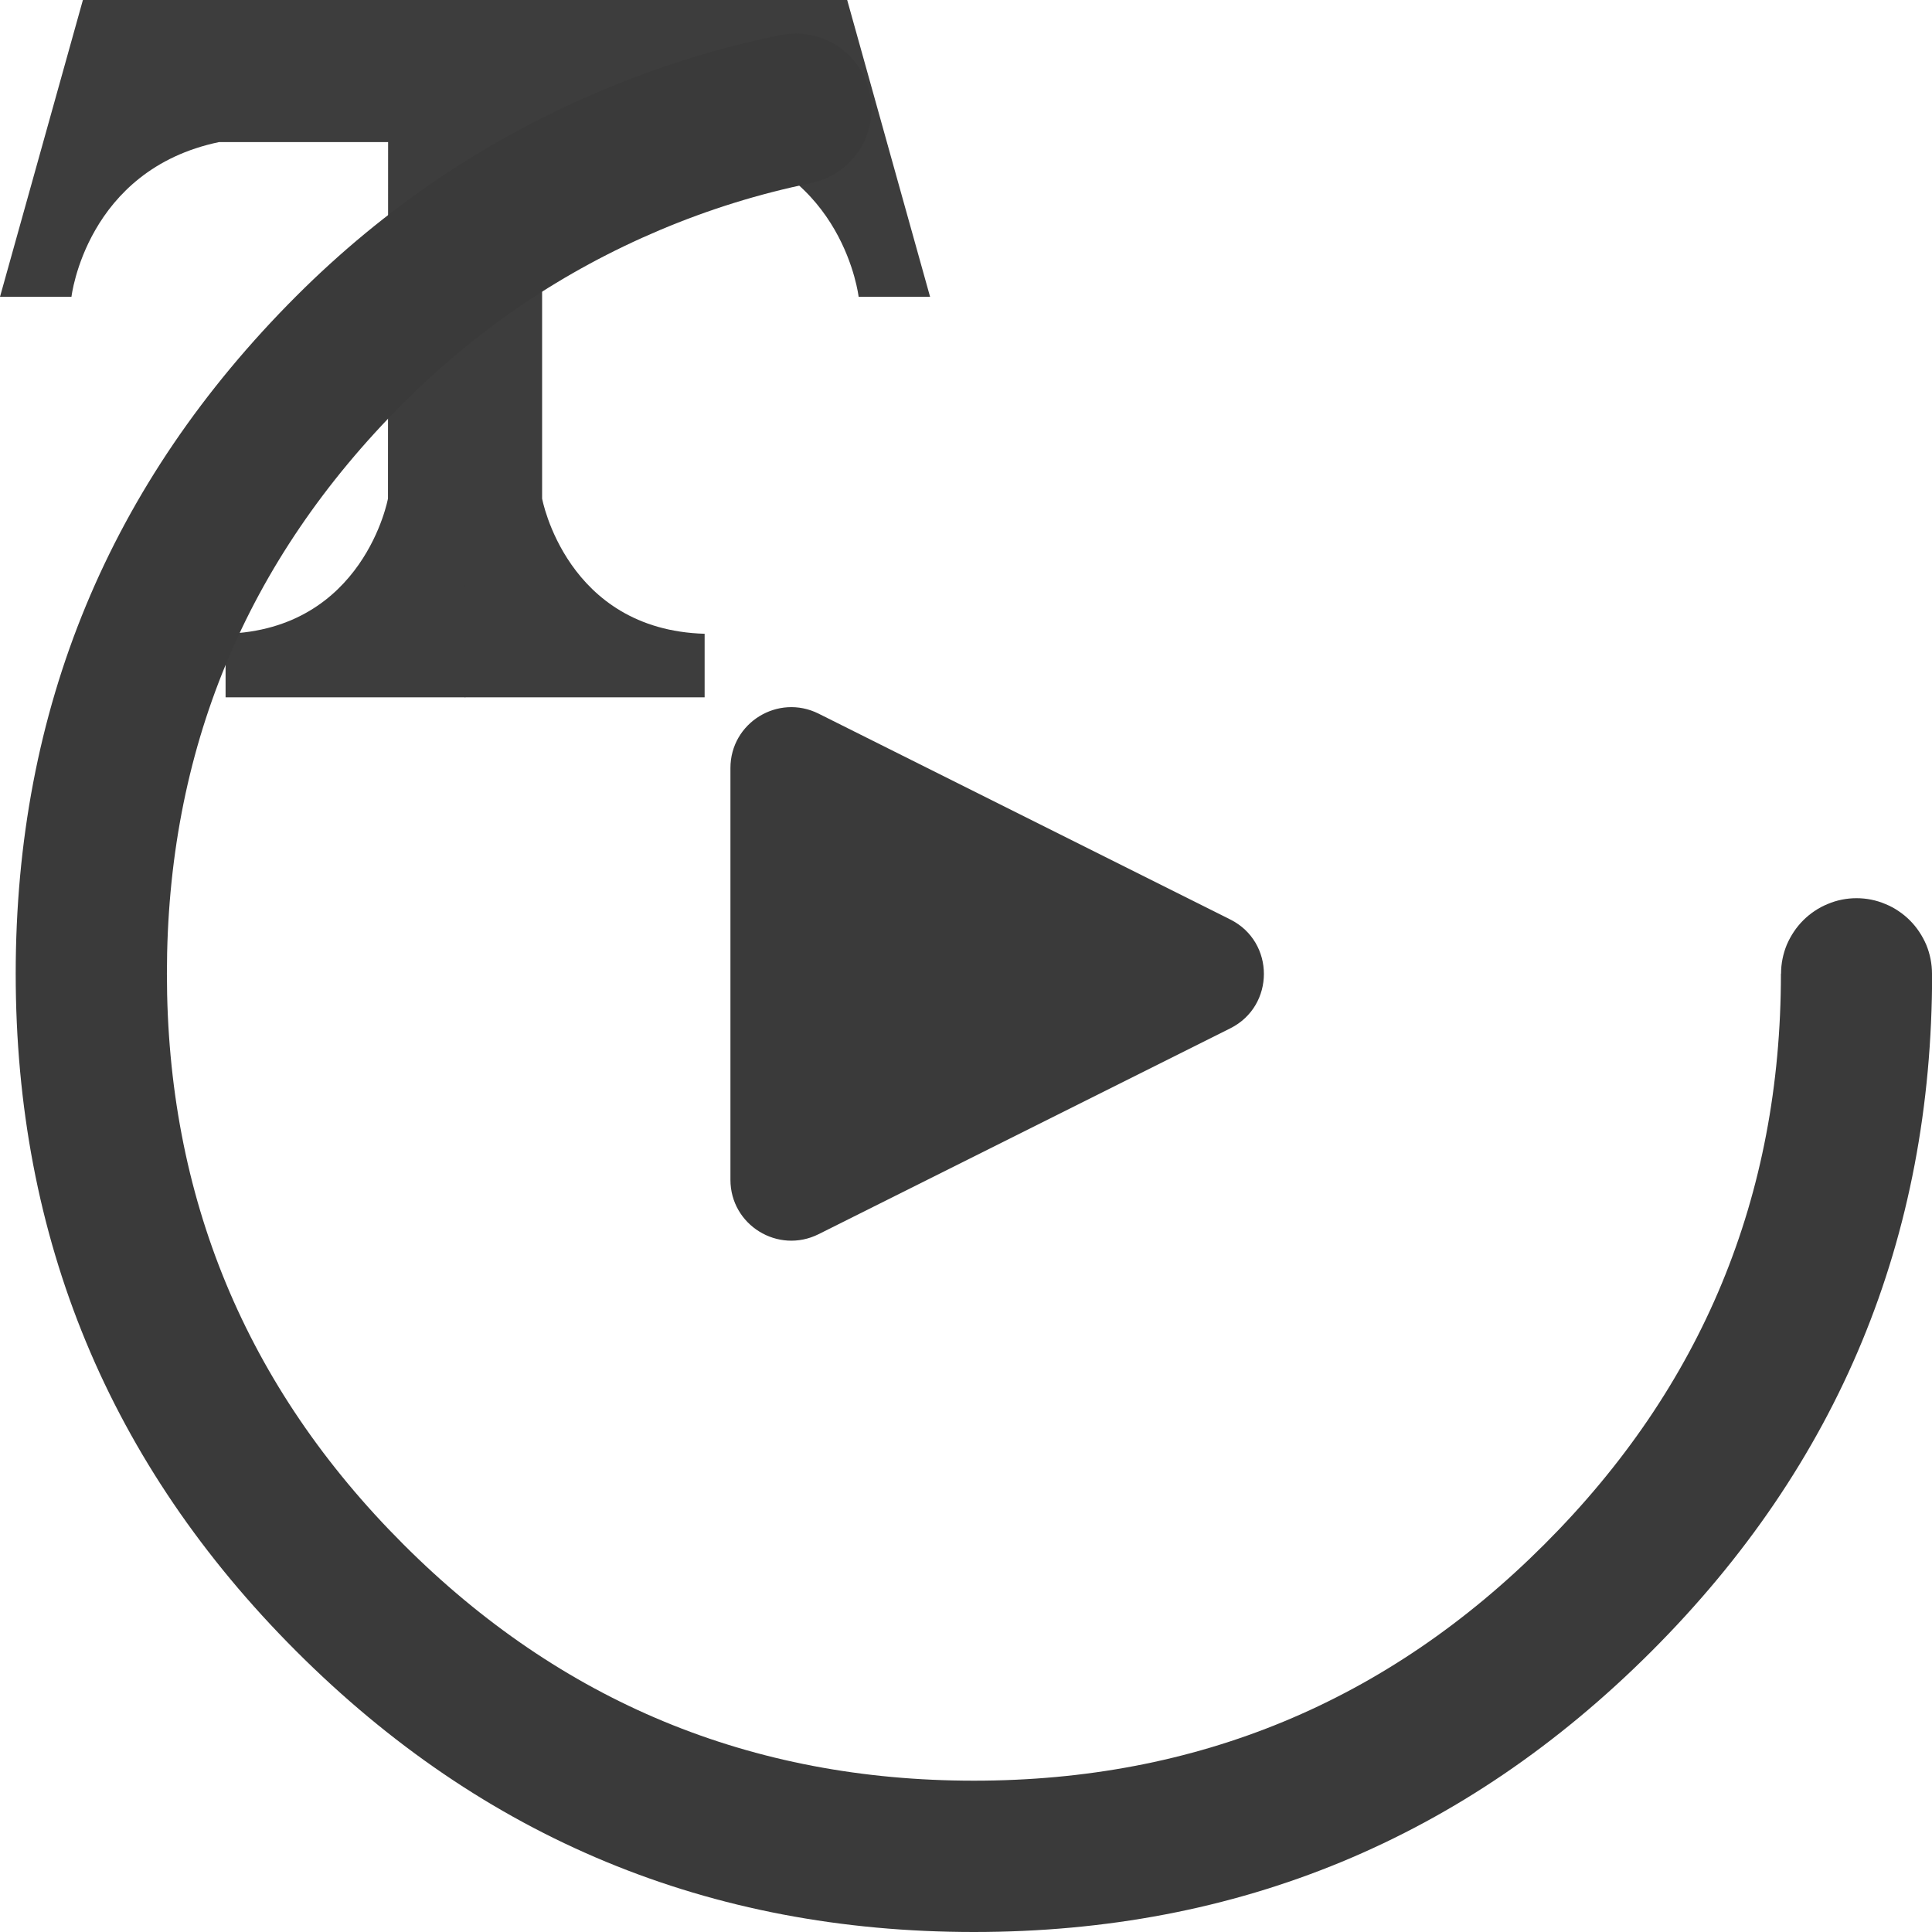
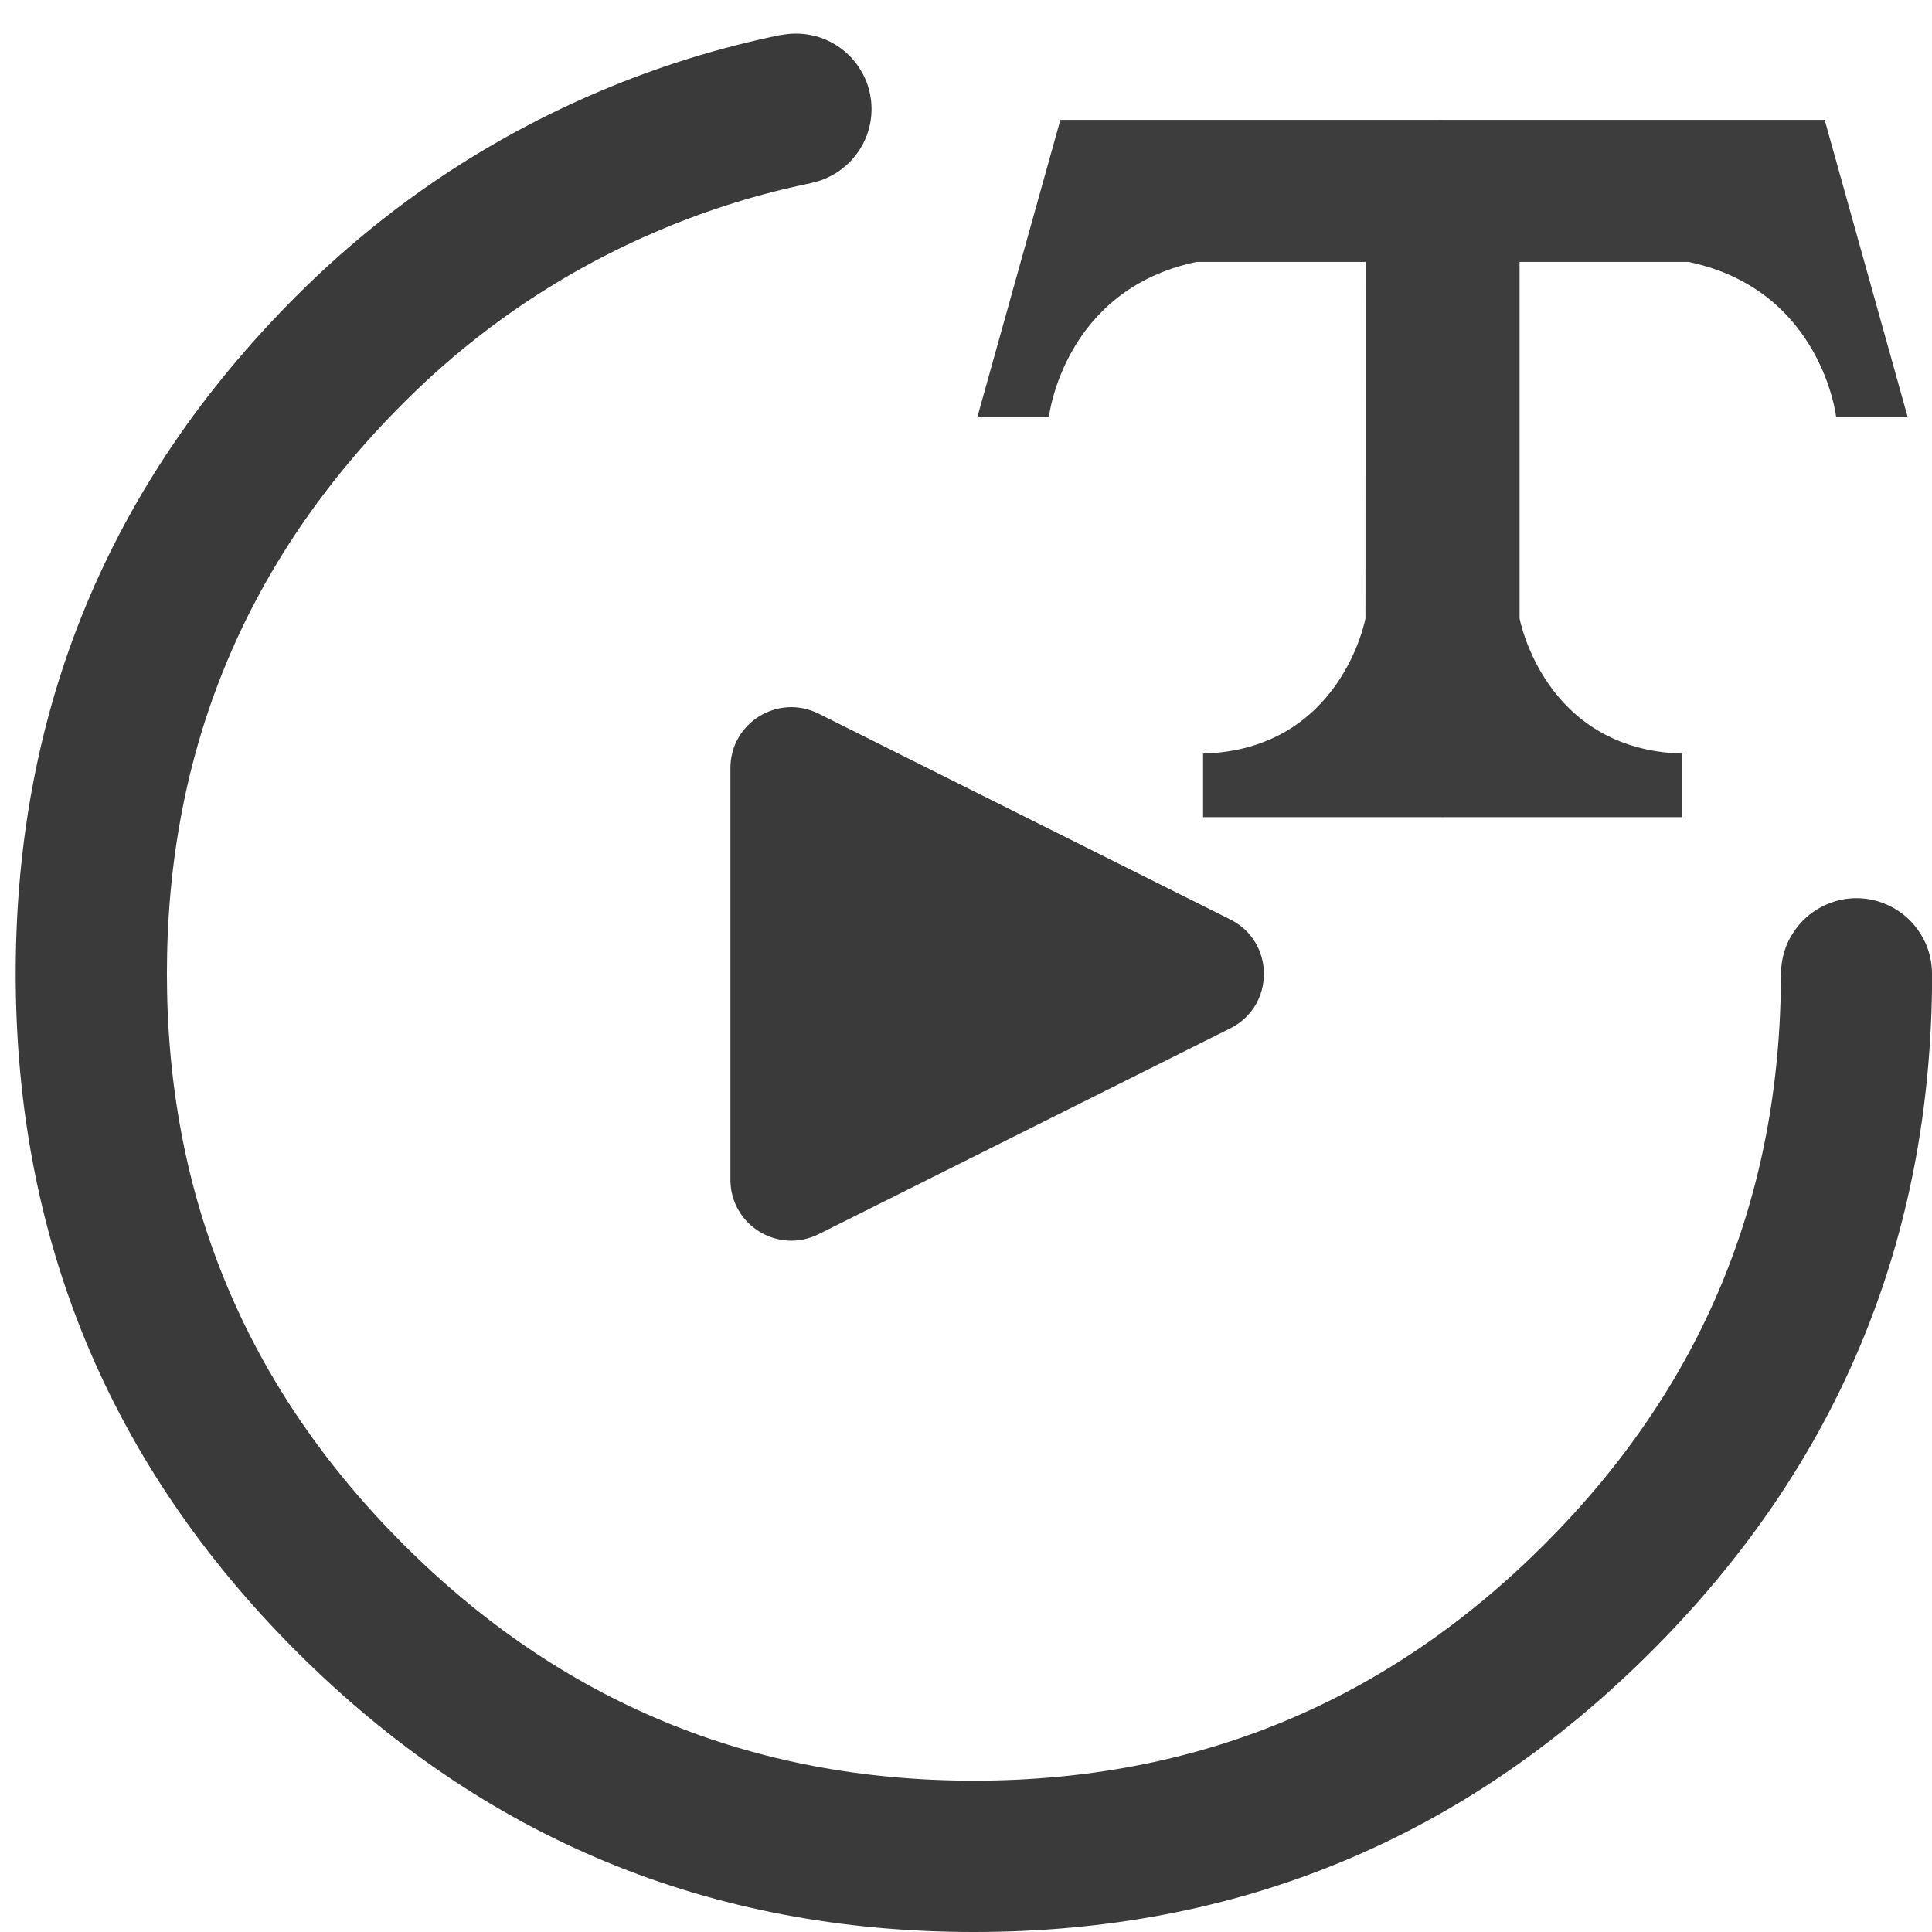
<svg xmlns="http://www.w3.org/2000/svg" fill-rule="evenodd" clip-rule="evenodd" viewBox="0 0 15.87 15.87" width="16" height="16">
-   <path d="M6.959,0L7.64,2.438L7.053,2.438C7.053,2.438,6.933,1.395,5.84,1.167L4.453,1.167L4.453,4.095C4.453,4.095,4.651,5.173,5.788,5.206L5.788,5.728L3.818,5.728L3.793,0L6.959,0Z" fill="#3D3D3D" />
-   <path d="M0.681,0L0,2.438L0.587,2.438C0.587,2.438,0.707,1.395,1.8,1.167L3.188,1.167L3.187,4.095C3.187,4.095,2.99,5.173,1.853,5.206L1.853,5.728L3.823,5.728L3.81,0L0.681,0Z" fill="#3D3D3D" />
  <path d="M6.663,1.503Q6.715,1.492,6.765,1.473Q6.814,1.453,6.86,1.426Q6.905,1.398,6.945,1.363Q6.986,1.329,7.019,1.287Q7.053,1.246,7.079,1.2Q7.105,1.154,7.123,1.104Q7.141,1.053,7.15,1.001Q7.159,0.949,7.159,0.896Q7.159,0.834,7.147,0.775Q7.135,0.715,7.112,0.658Q7.088,0.602,7.054,0.551Q7.02,0.5,6.977,0.457Q6.934,0.414,6.883,0.38Q6.832,0.346,6.776,0.323Q6.72,0.299,6.66,0.288Q6.6,0.276,6.539,0.276Q6.476,0.276,6.415,0.288L6.414,0.287Q5.652,0.443,4.936,0.746Q3.523,1.343,2.434,2.432Q0.129,4.738,0.129,7.998Q0.129,11.259,2.434,13.564Q4.74,15.87,8,15.87Q11.26,15.87,13.566,13.564Q15.871,11.259,15.871,7.998L15.87,7.998Q15.87,7.937,15.858,7.877Q15.846,7.817,15.823,7.761Q15.799,7.705,15.765,7.654Q15.731,7.603,15.688,7.56Q15.645,7.517,15.594,7.483Q15.544,7.449,15.487,7.426Q15.431,7.402,15.371,7.39Q15.311,7.378,15.25,7.378Q15.189,7.378,15.129,7.39Q15.069,7.402,15.013,7.426Q14.956,7.449,14.906,7.483Q14.855,7.517,14.812,7.56Q14.769,7.603,14.735,7.654Q14.701,7.705,14.677,7.761Q14.654,7.817,14.642,7.877Q14.63,7.937,14.63,7.998L14.629,7.998Q14.629,10.744,12.687,12.685Q10.746,14.627,8,14.627Q5.254,14.627,3.313,12.685Q1.371,10.744,1.371,7.998Q1.371,5.253,3.313,3.311Q4.231,2.393,5.42,1.89Q6.023,1.635,6.663,1.504L6.663,1.503Z" fill="#3A3A3A" />
  <path d="M6,9.691C6,10.063,6.391,10.304,6.724,10.138L10.106,8.447C10.474,8.263,10.474,7.737,10.106,7.553L6.724,5.862C6.391,5.696,6,5.937,6,6.309L6,9.691Z" fill="#3A3A3A" />
+   <g transform="translate(8.029297,0.984375)">
+     <path d="M6.959,0L7.64,2.438L7.053,2.438C7.053,2.438,6.933,1.395,5.84,1.167L4.453,1.167L4.453,4.095C4.453,4.095,4.651,5.173,5.788,5.206L5.788,5.728L3.818,5.728L3.793,0L6.959,0Z" fill="#3D3D3D" />
+     <path d="M0.681,0L0,2.438L0.587,2.438C0.587,2.438,0.707,1.395,1.8,1.167L3.188,1.167L3.187,4.095C3.187,4.095,2.99,5.173,1.853,5.206L1.853,5.728L3.823,5.728L3.81,0L0.681,0Z" fill="#3D3D3D" />
+   </g>
</svg>
